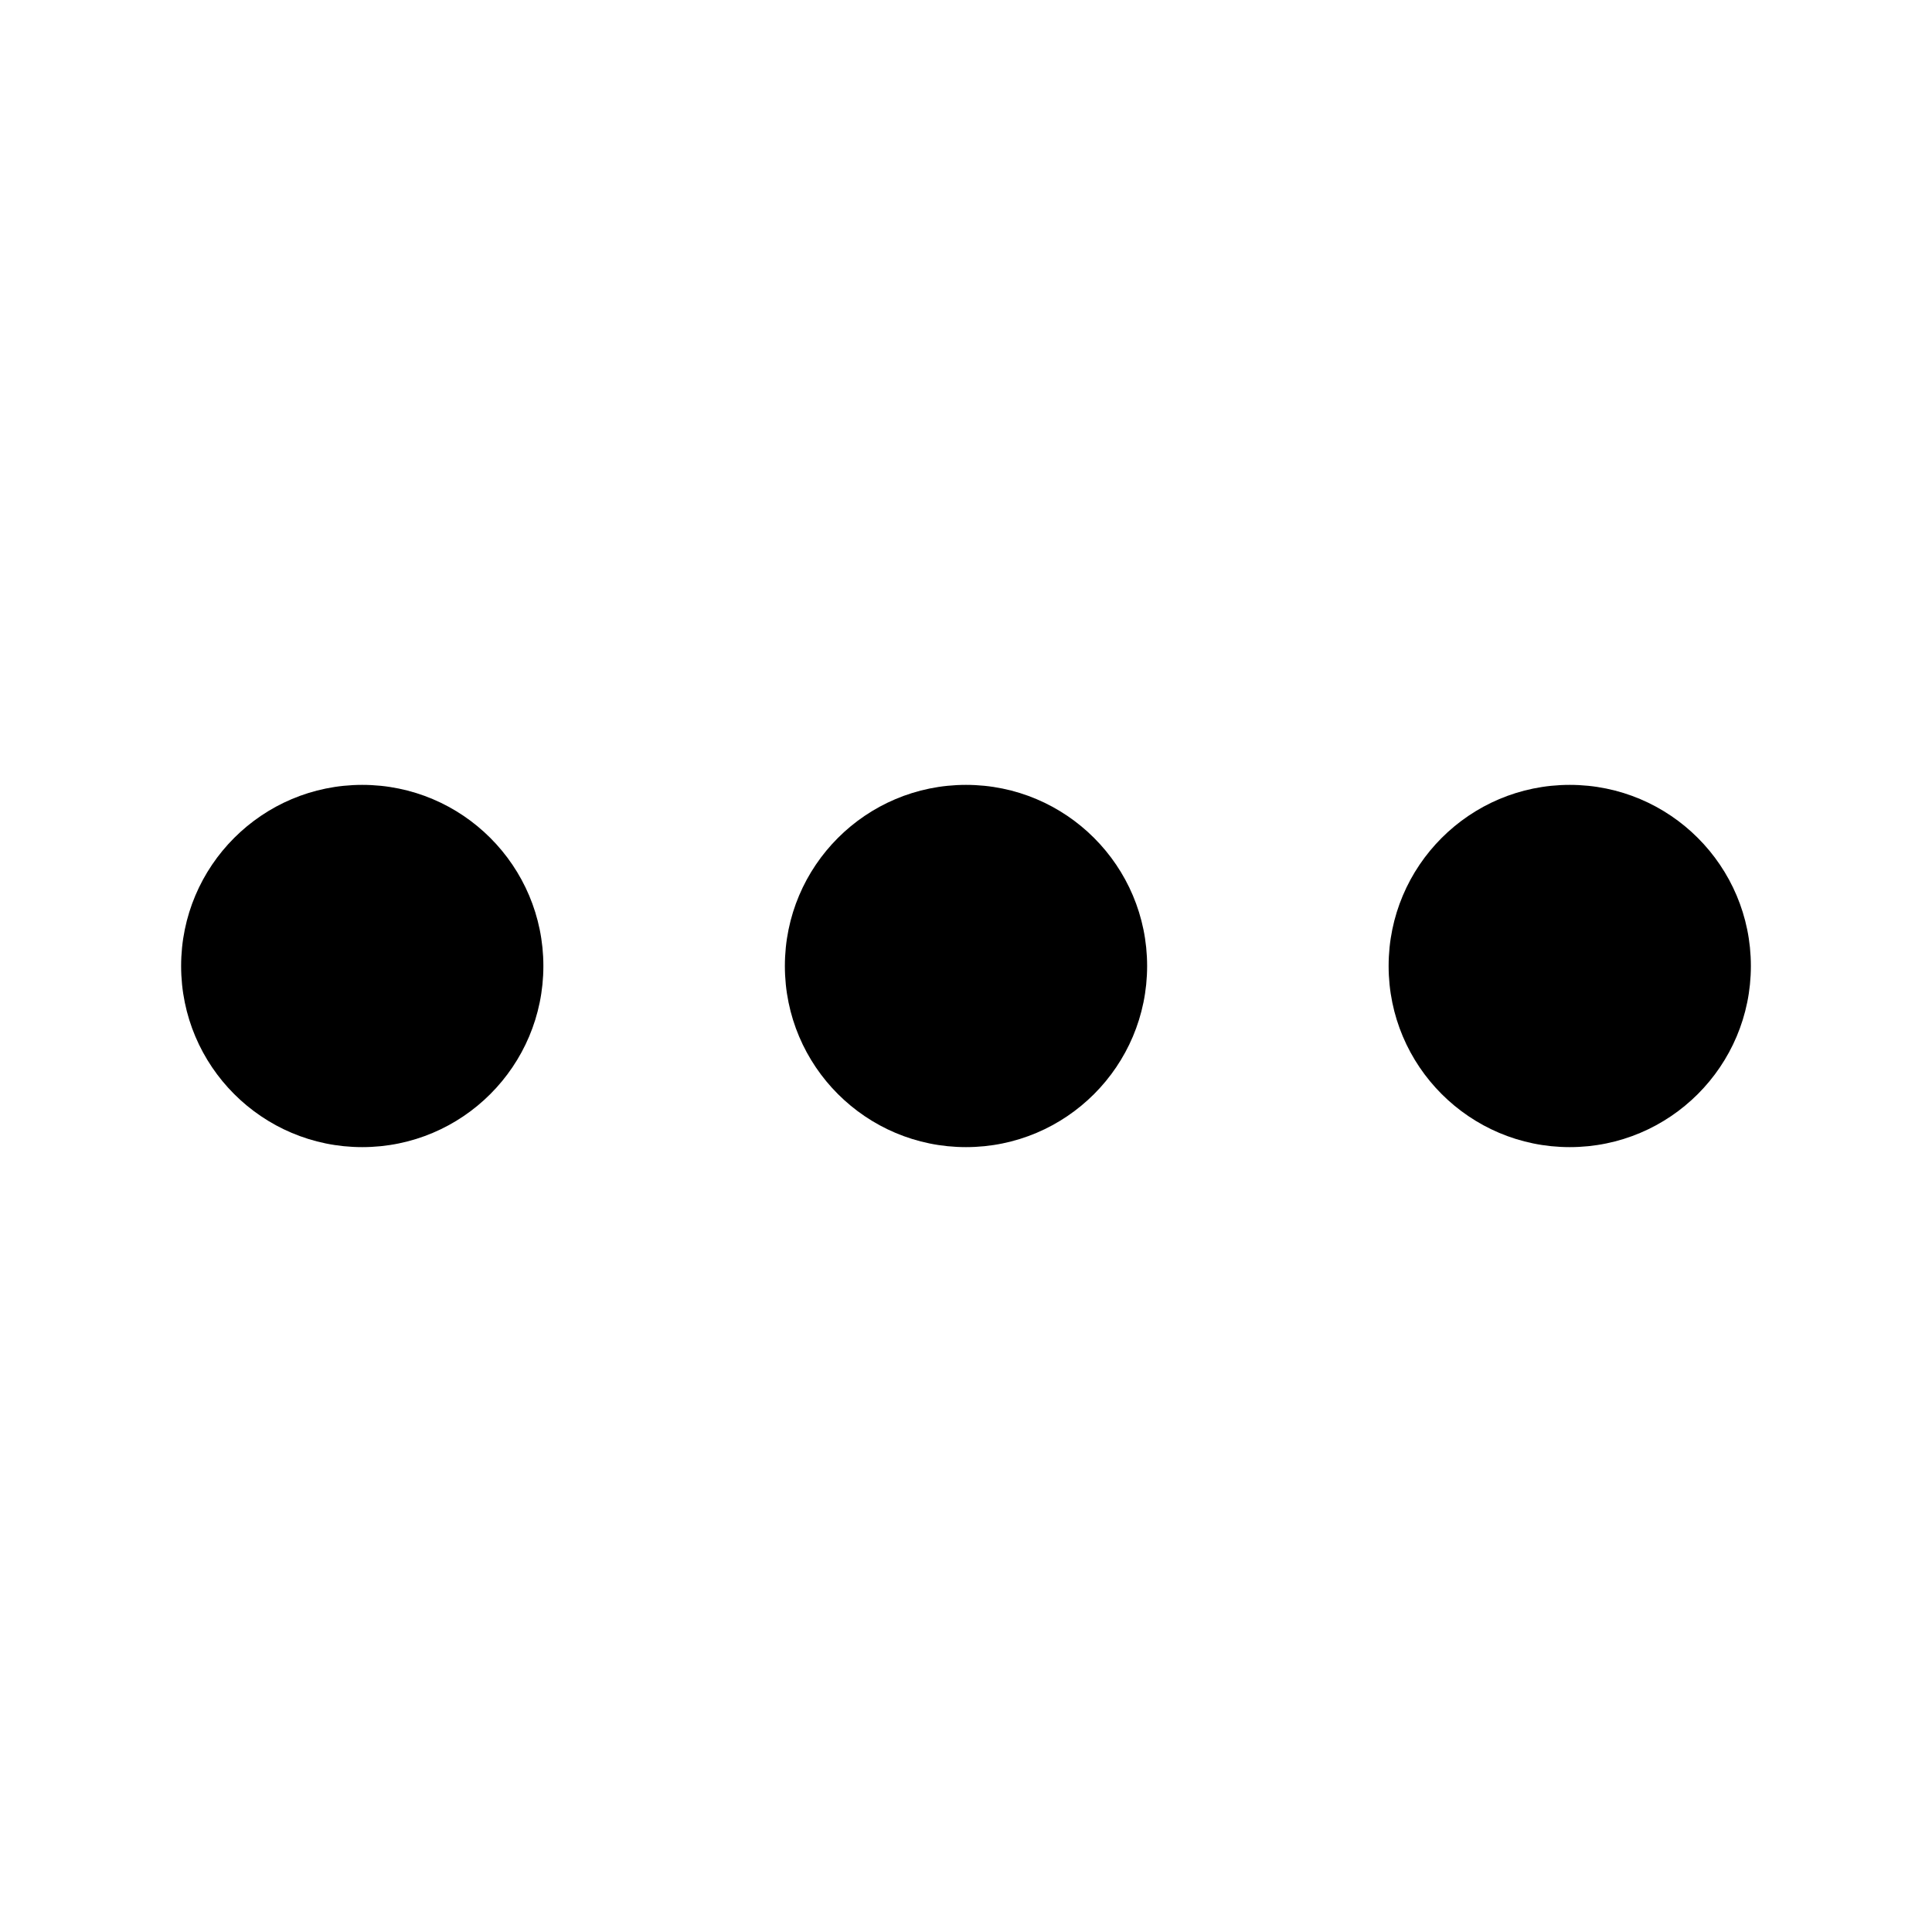
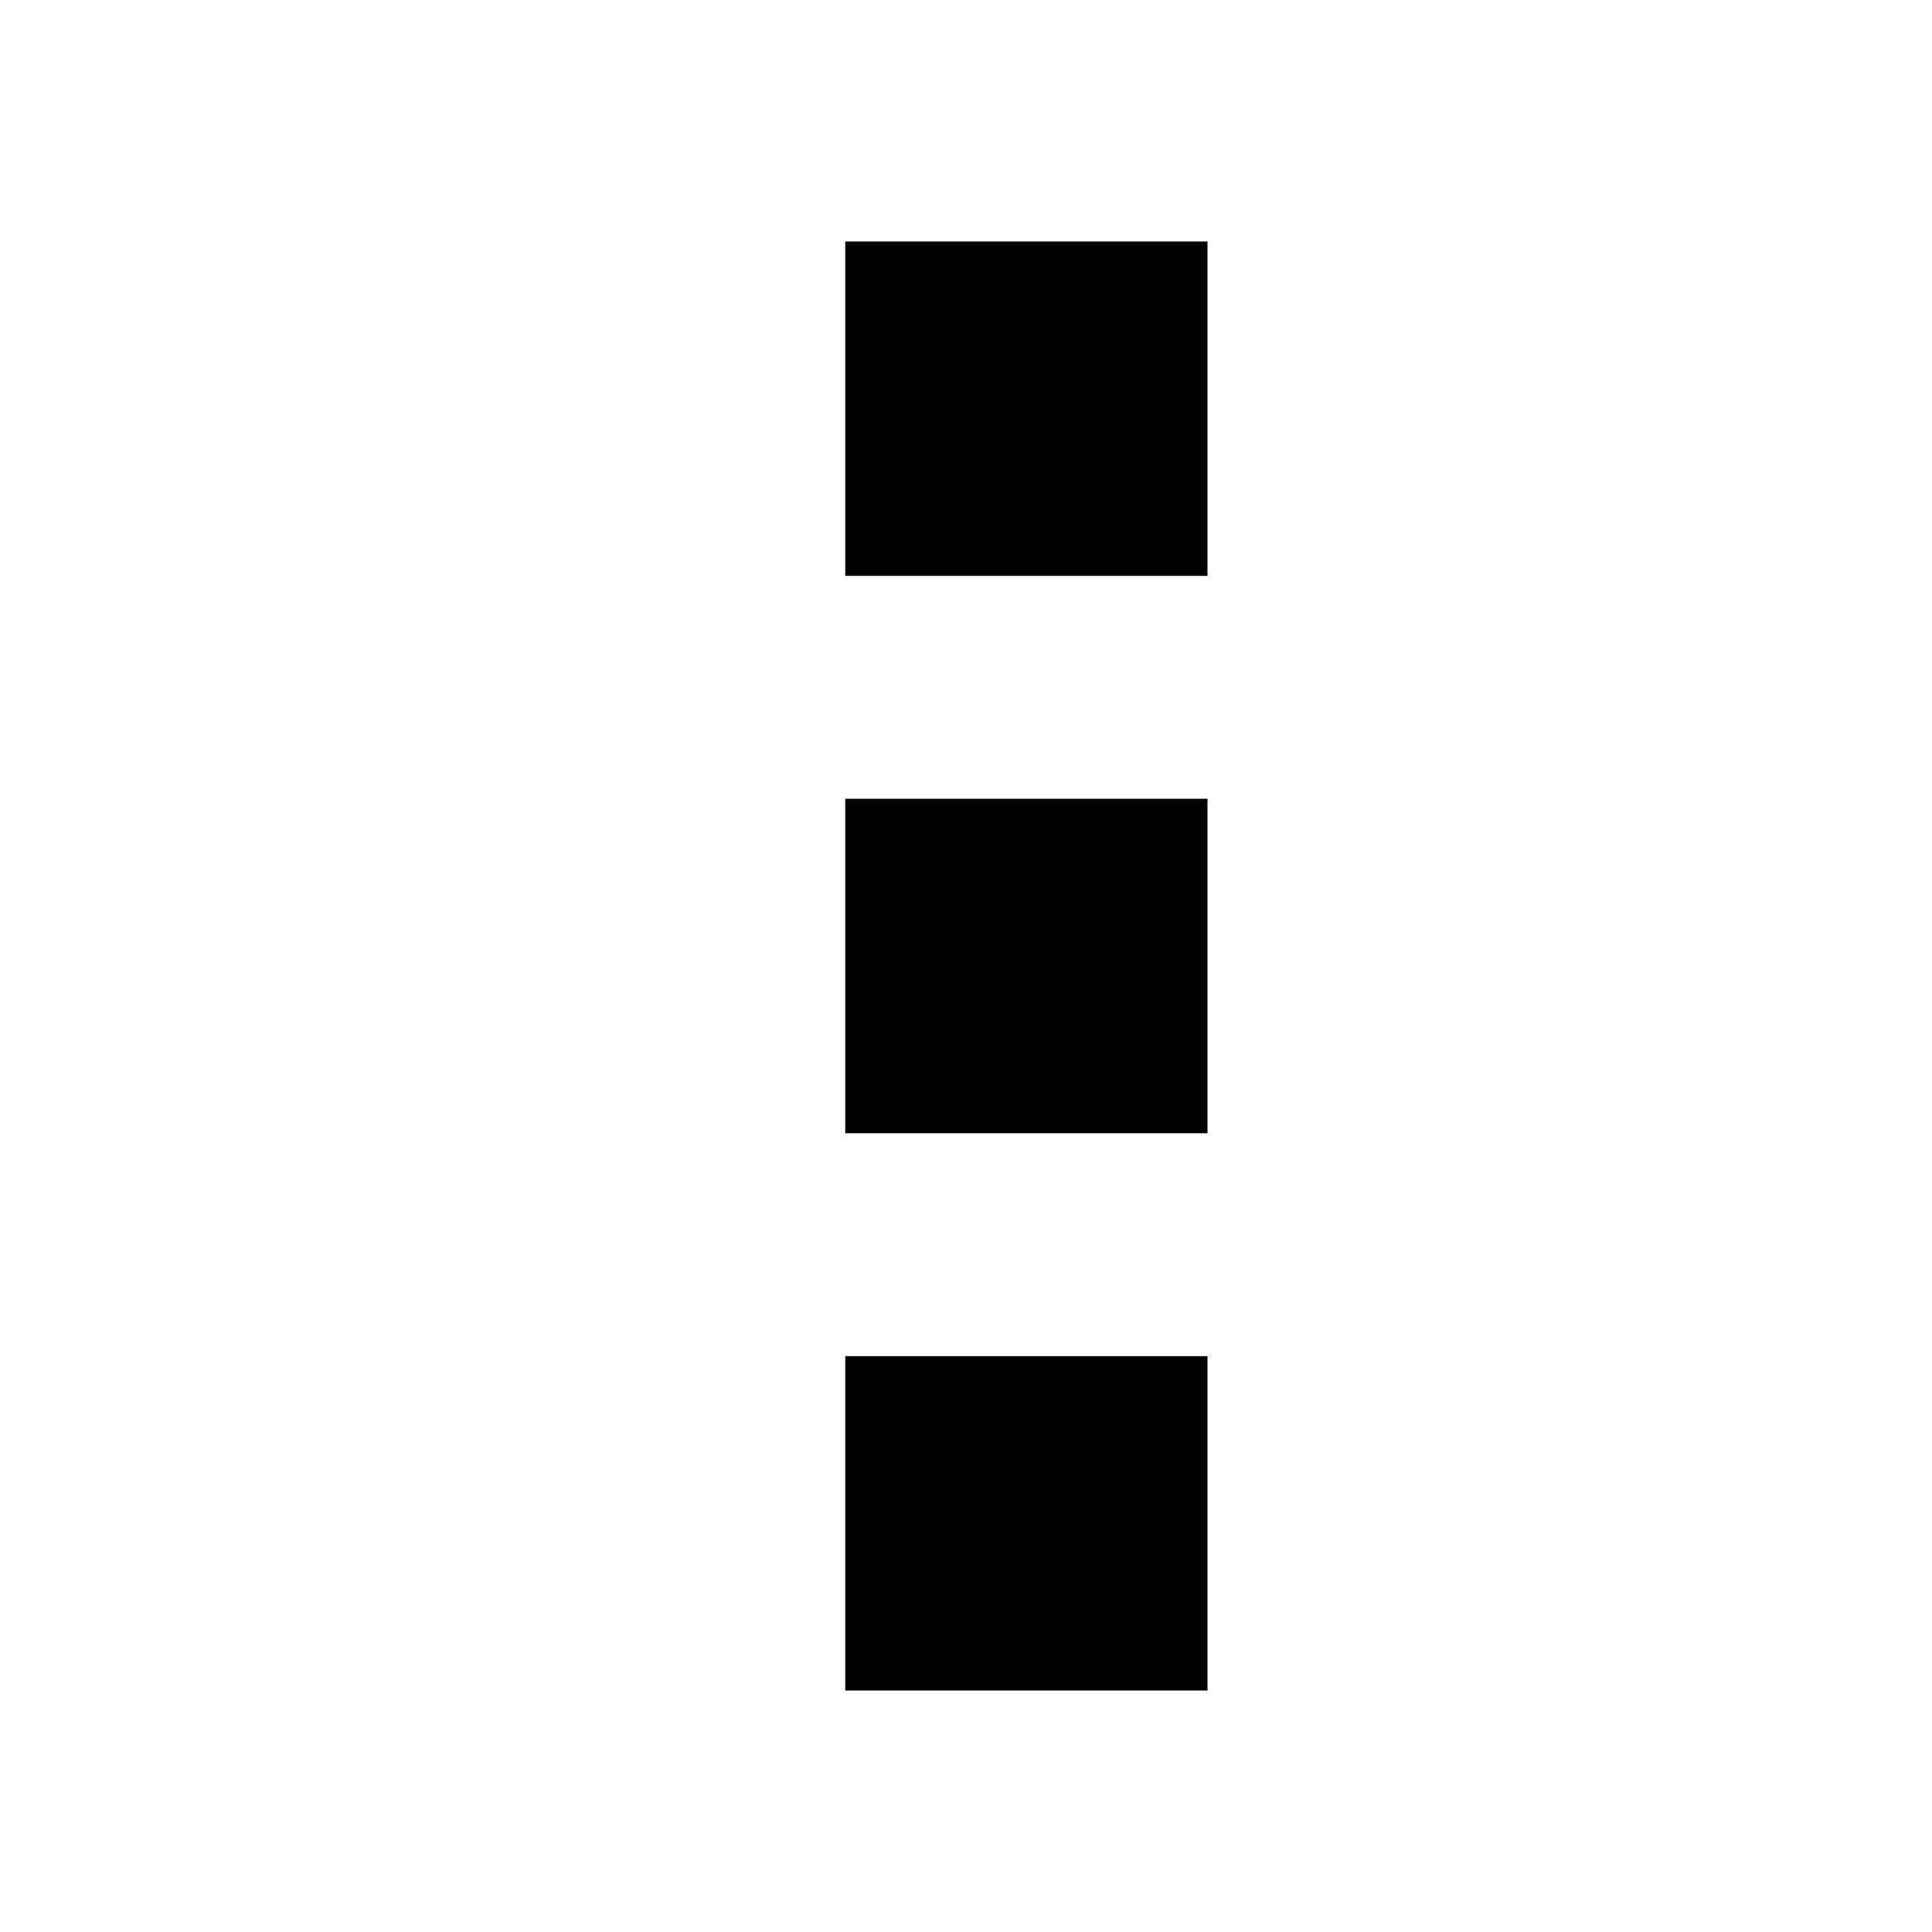
- <svg xmlns="http://www.w3.org/2000/svg" width="800px" height="800px" viewBox="0 0 16 16" fill="#000000" class="bi bi-three-dots">
-   <path d="M3 9.5a1.5 1.5 0 1 1 0-3 1.5 1.5 0 0 1 0 3zm5 0a1.5 1.5 0 1 1 0-3 1.5 1.5 0 0 1 0 3zm5 0a1.5 1.5 0 1 1 0-3 1.5 1.5 0 0 1 0 3z" />
+ <svg xmlns="http://www.w3.org/2000/svg" width="16" height="16" viewBox="0 0 16 16" fill="none">
+   <path d="M7 2H10V4.769H7V2ZM7 6.615H10V9.385H7V6.615ZM10 11.231V14H7V11.231H10Z" fill="currentColor" />
</svg>
